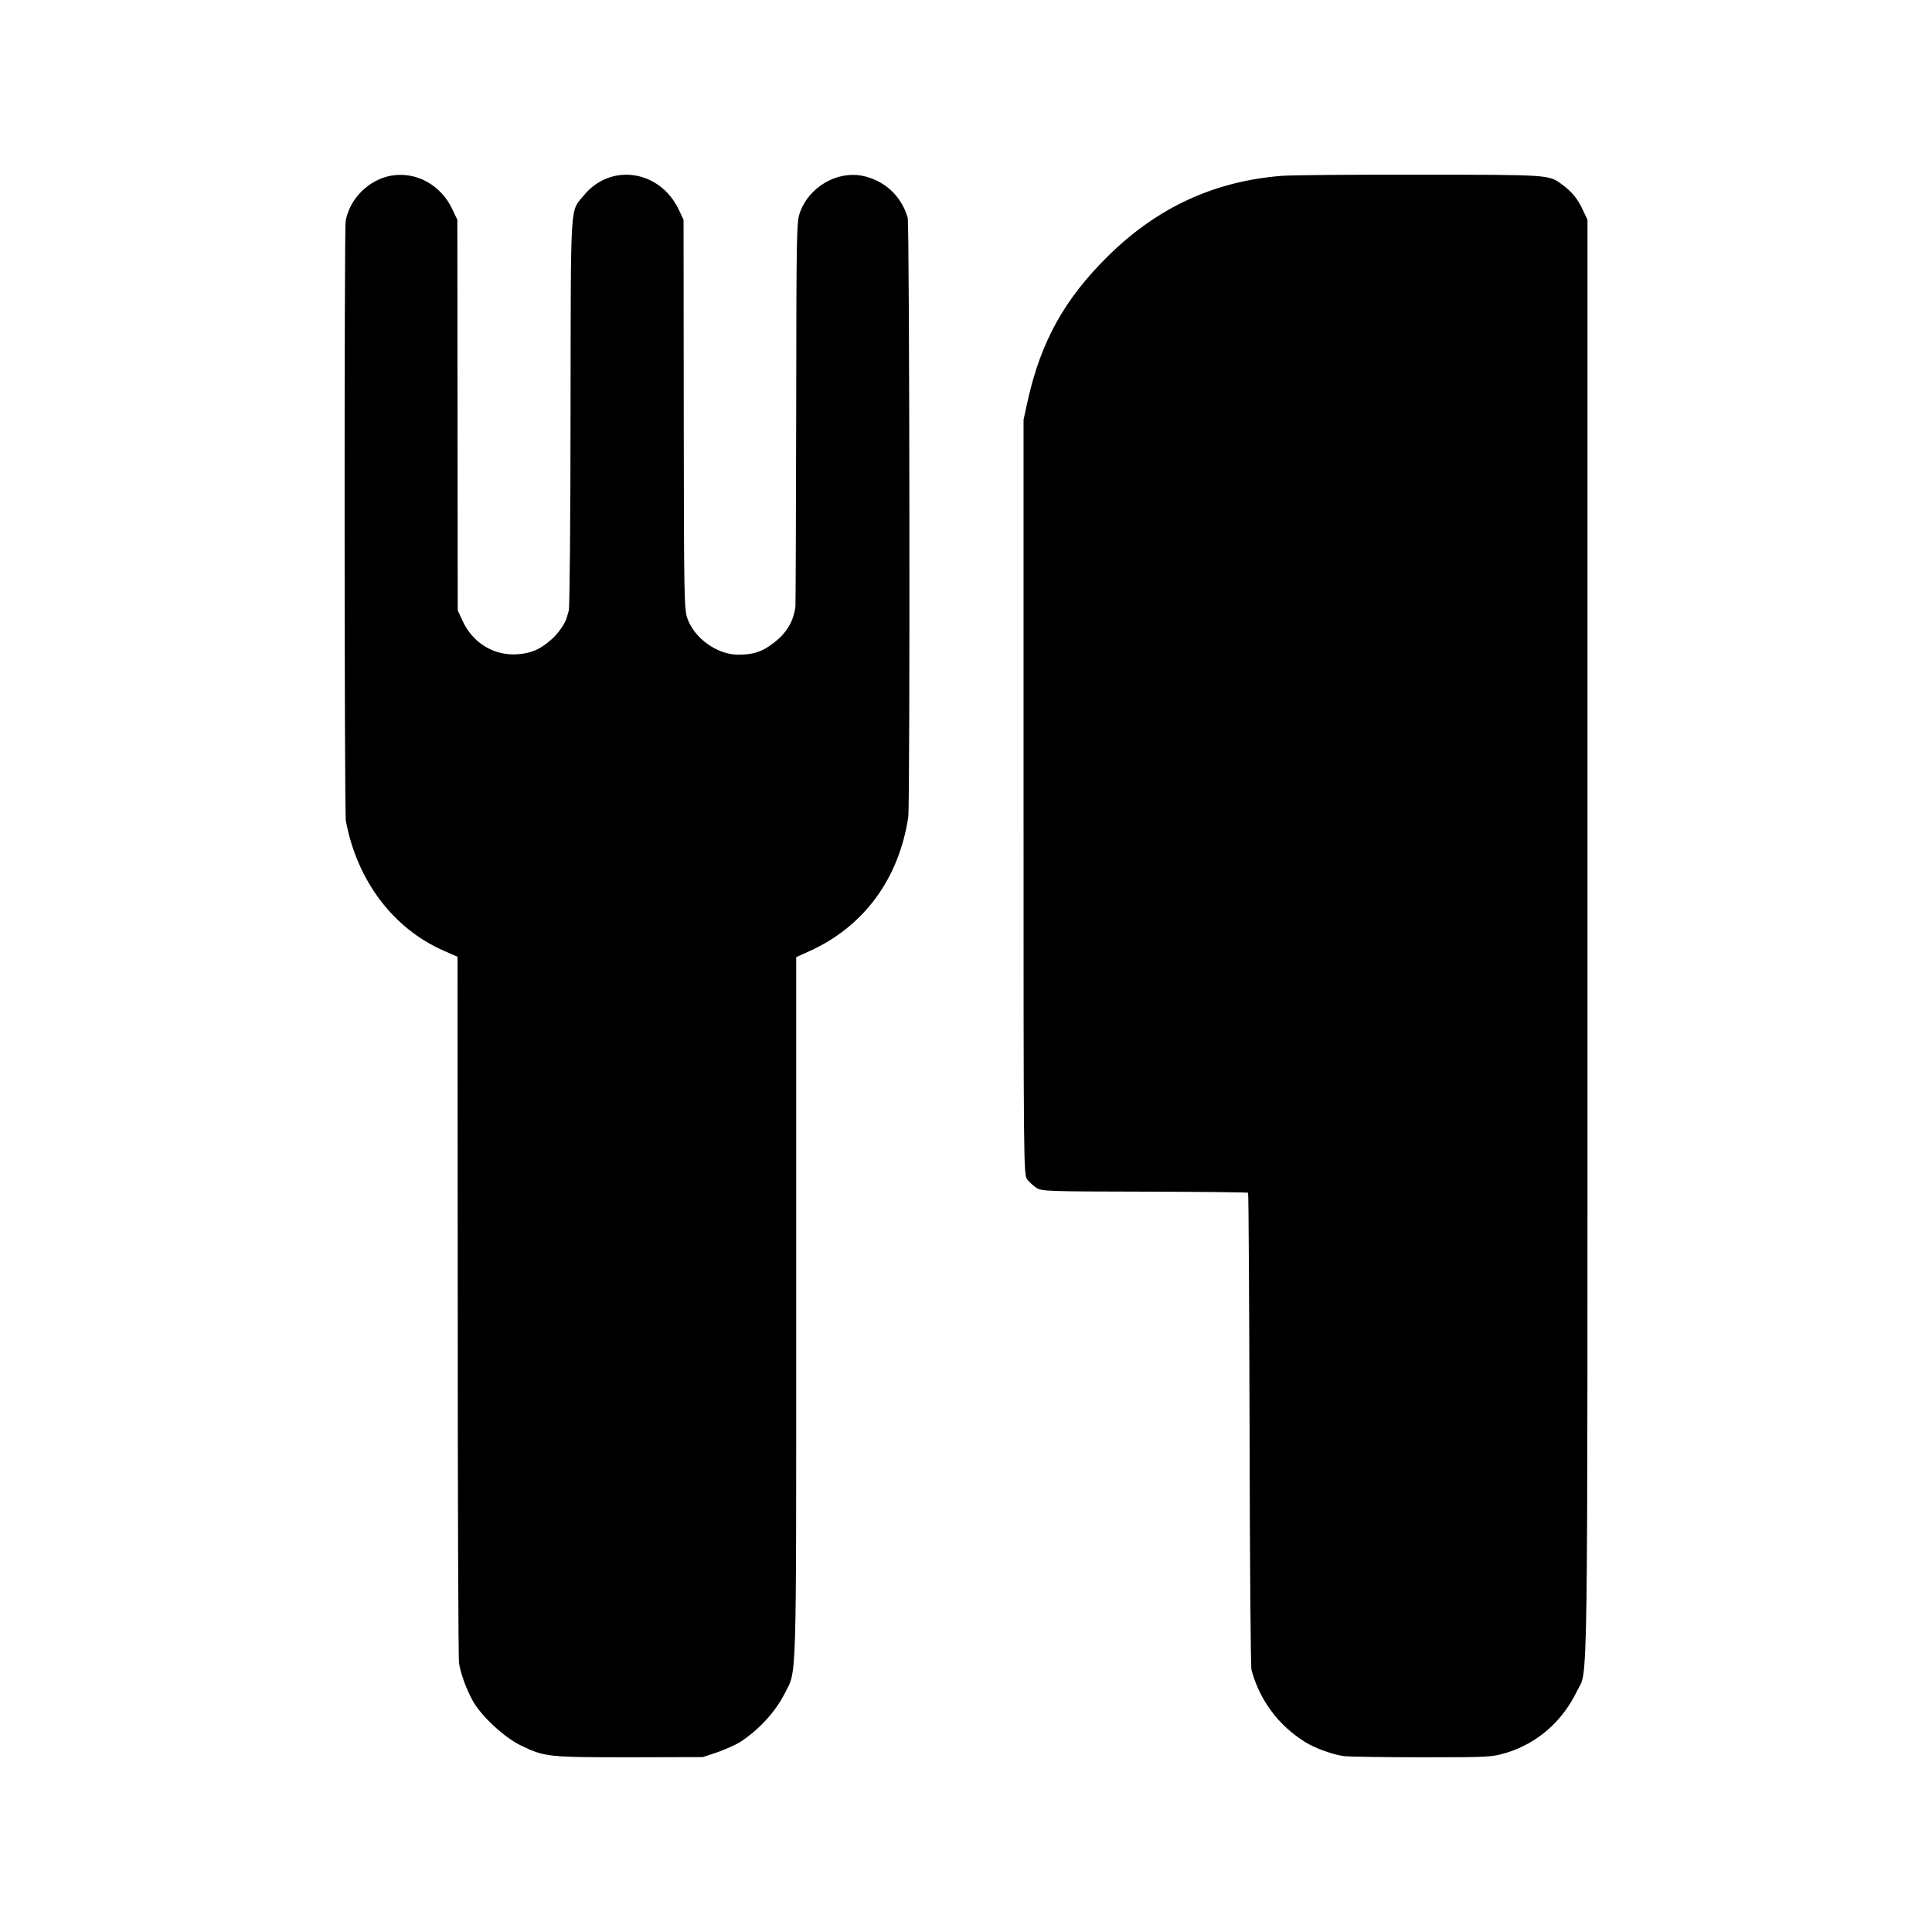
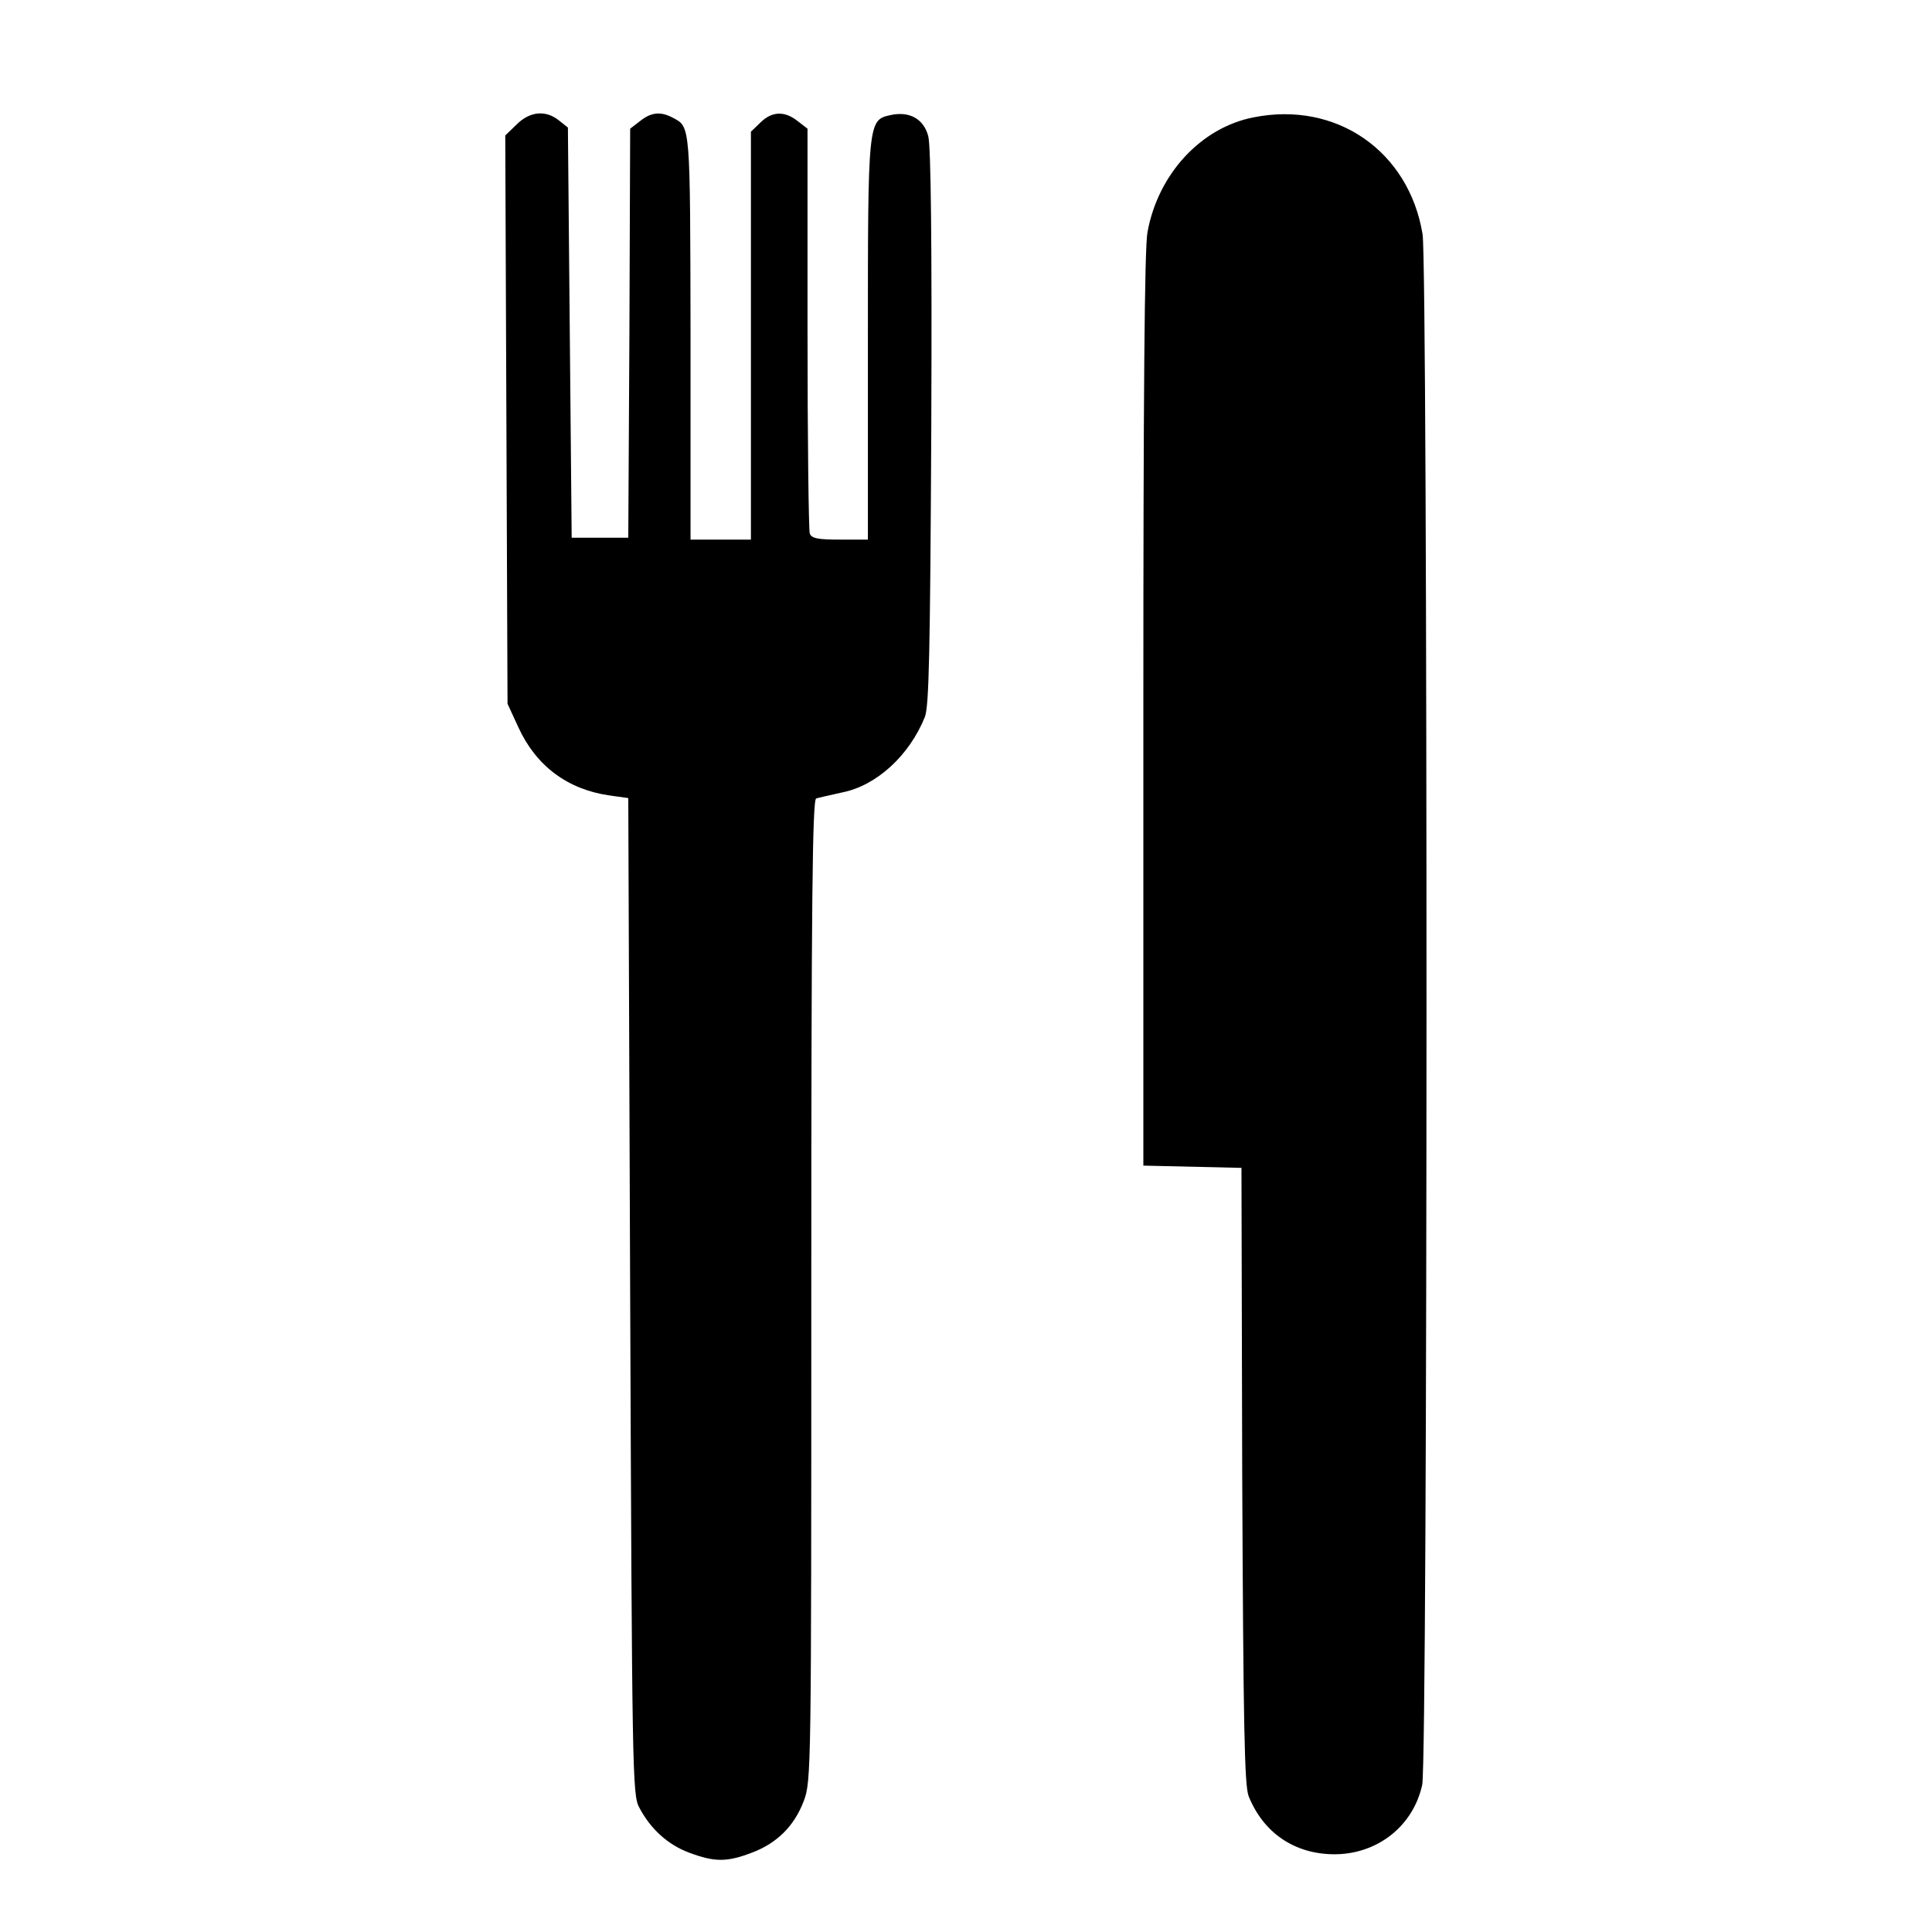
- <svg xmlns="http://www.w3.org/2000/svg" version="1.0" width="1024pt" height="1024pt" viewBox="0 0 1024 1024" preserveAspectRatio="xMidYMid meet">
-   <g transform="translate(0,1024) scale(0.1,-0.1)" fill="#000000" stroke="none">
-     <path d="M2073 9309 c-119 -22 -220 -122 -241 -241 -8 -45 -7 -3134 1 -3178 59 -317 250 -571 519 -689 l73 -32 1 -1852 c0 -1019 3 -1870 7 -1892 8 -55 40 -141 73 -200 45 -81 167 -194 254 -236 126 -61 144 -63 575 -63 l390 1 78 26 c42 15 94 38 115 51 100 63 190 160 240 258 66 132 62 -5 62 2046 l0 1859 73 33 c286 130 472 383 521 710 10 61 7 3143 -3 3176 -34 117 -125 200 -244 223 -132 24 -275 -59 -325 -189 -20 -54 -21 -68 -22 -1065 -1 -555 -3 -1019 -4 -1030 -11 -82 -48 -142 -120 -196 -58 -44 -104 -59 -183 -59 -112 0 -233 87 -270 193 -17 49 -18 115 -19 1082 l-1 1030 -26 55 c-100 209 -360 248 -502 75 -75 -92 -69 -3 -71 -1145 0 -564 -5 -1039 -9 -1055 -5 -17 -9 -32 -10 -35 -7 -31 -46 -88 -82 -119 -61 -54 -108 -74 -183 -79 -124 -7 -234 60 -288 177 l-26 56 -1 1035 -1 1035 -26 55 c-61 130 -192 202 -325 179z" />
-     <path d="M6794 9308 c-358 -28 -661 -168 -922 -426 -231 -228 -355 -453 -425 -766 l-22 -101 0 -2000 c0 -1984 0 -2000 20 -2027 11 -14 34 -35 50 -45 28 -17 65 -18 573 -19 298 -1 544 -3 547 -6 3 -2 6 -567 8 -1254 1 -687 6 -1261 10 -1275 44 -161 142 -293 284 -382 53 -33 149 -68 208 -75 28 -3 214 -6 415 -6 355 0 367 1 444 24 163 49 298 167 375 328 59 121 55 -158 55 3982 l0 3815 -26 55 c-27 58 -56 93 -110 133 -68 51 -68 51 -753 51 -352 1 -681 -2 -731 -6z" />
+ <svg xmlns="http://www.w3.org/2000/svg" version="1.0" width="512pt" height="512pt" viewBox="0 0 512 512" preserveAspectRatio="xMidYMid meet">
+   <g transform="translate(0,512) scale(0.1,-0.1)" fill="#000000" stroke="none">
+     <path d="M1369 4790 l-30 -29 3 -753 3 -753 29 -63 c47 -102 130 -164 241 -180 l50 -7 5 -1320 c5 -1263 6 -1322 24 -1355 30 -57 76 -99 133 -120 67 -25 99 -25 165 0 67 25 113 71 138 137 20 53 20 79 20 1354 0 1031 3 1300 13 1303 6 2 38 9 69 16 91 18 178 98 219 200 11 29 14 167 17 767 2 490 -1 746 -8 772 -12 46 -50 67 -100 56 -60 -13 -60 -16 -60 -600 l0 -525 -74 0 c-58 0 -75 3 -80 16 -3 9 -6 253 -6 544 l0 529 -26 20 c-35 28 -69 26 -99 -4 l-25 -24 0 -541 0 -540 -80 0 -80 0 0 538 c-1 567 0 555 -47 580 -32 17 -57 15 -87 -9 l-26 -20 -2 -542 -3 -542 -75 0 -75 0 -5 543 -5 544 -24 19 c-35 28 -77 24 -112 -11z" />
+     <path d="M3322 4809 c-139 -27 -253 -150 -281 -304 -8 -40 -11 -439 -11 -1267 l0 -1207 130 -3 130 -3 2 -815 c3 -669 6 -821 17 -850 39 -97 121 -153 225 -154 115 -1 211 74 235 184 15 69 15 4017 1 4109 -36 220 -228 354 -448 310z" />
  </g>
</svg>
